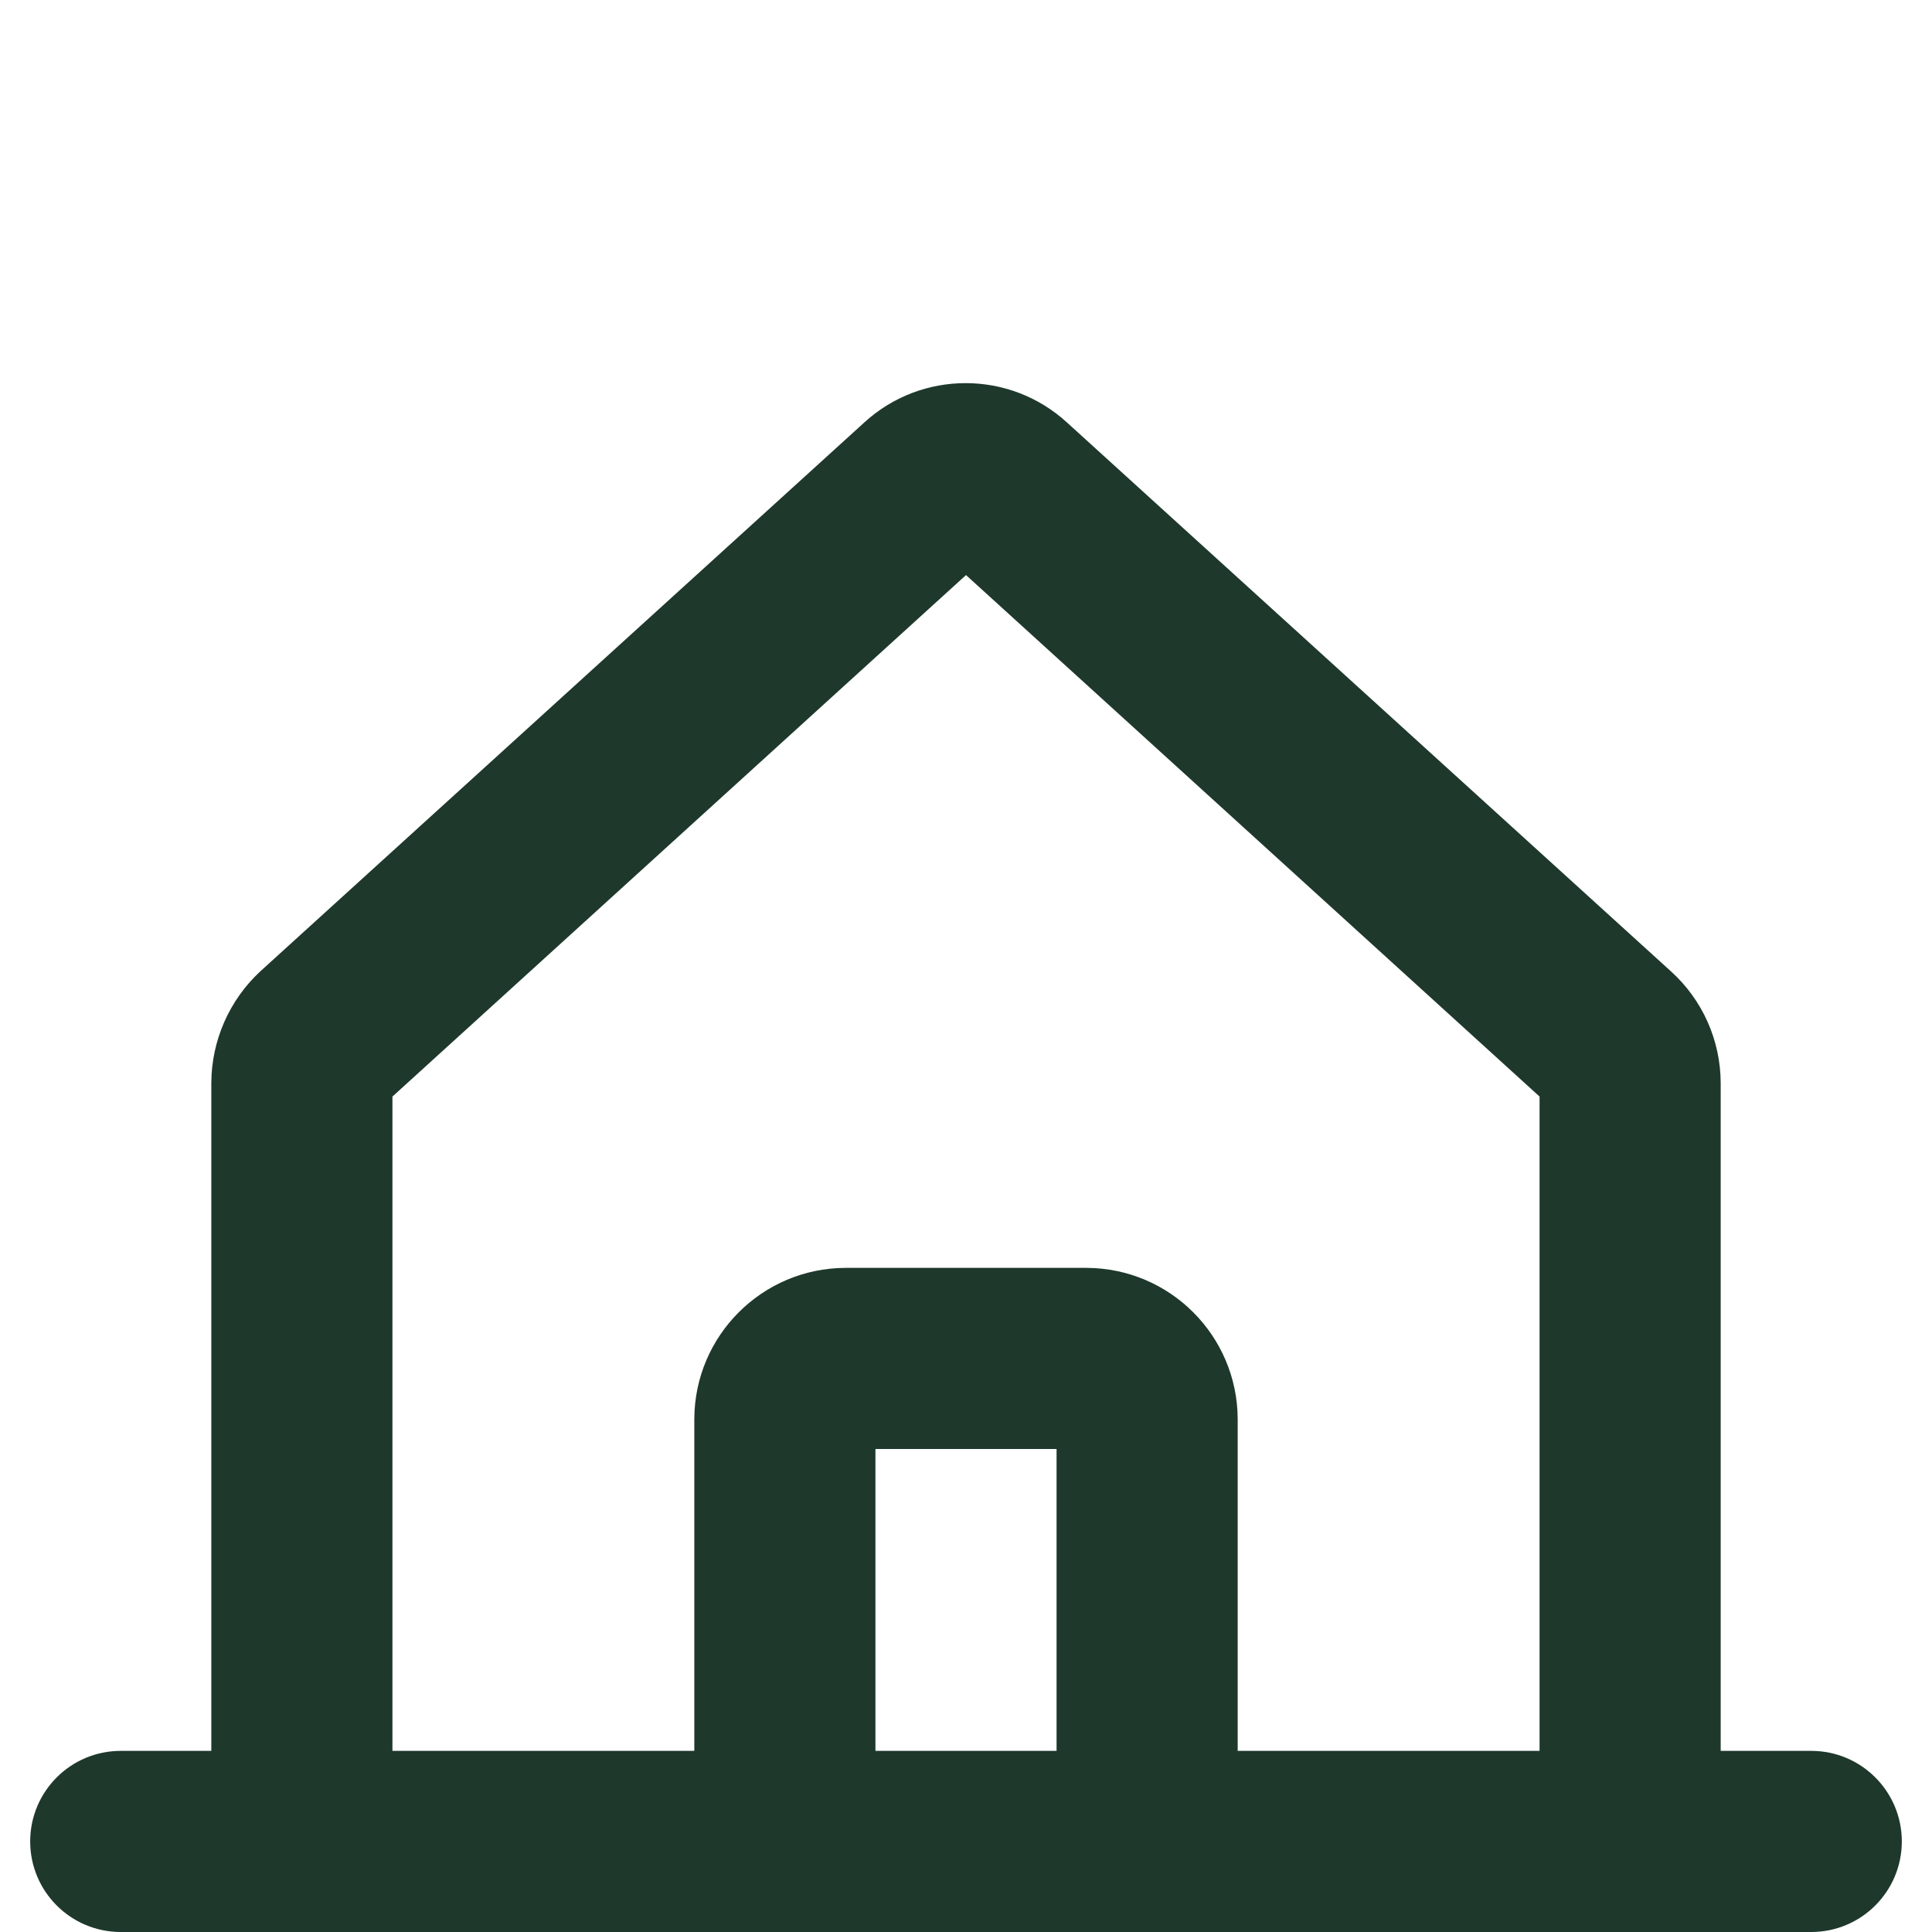
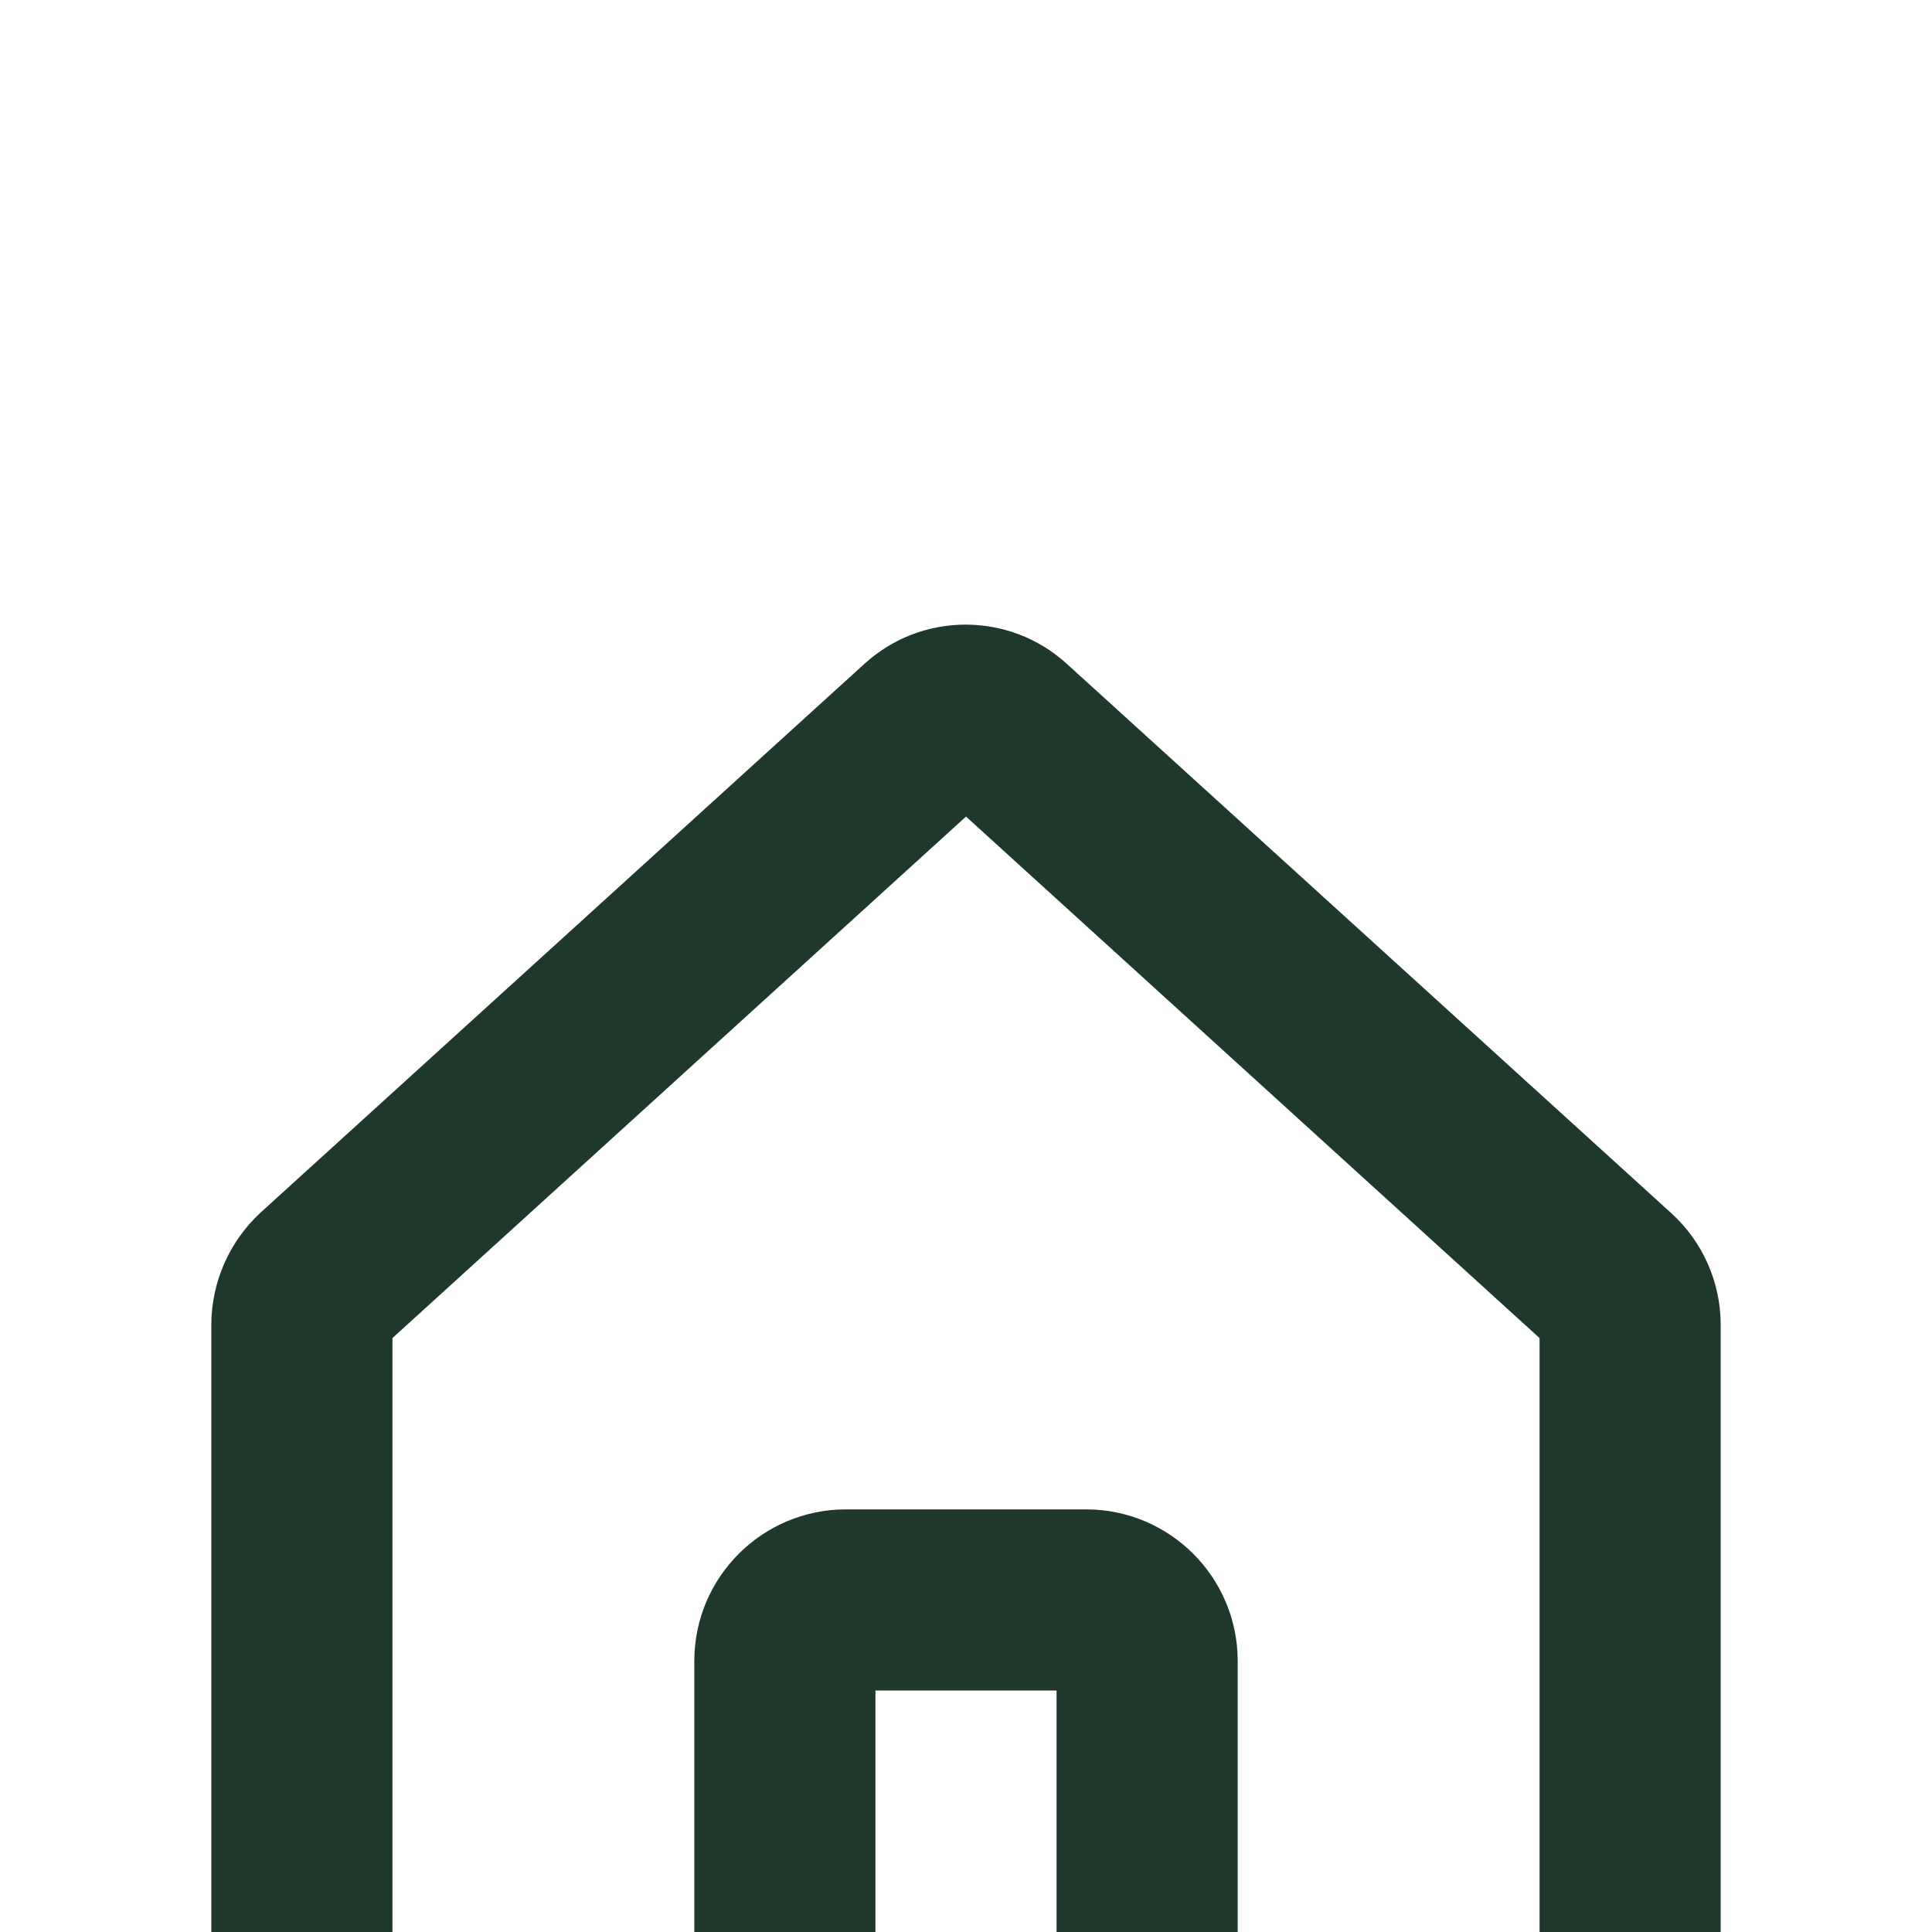
- <svg xmlns="http://www.w3.org/2000/svg" width="25" height="25" viewBox="0 -28 256 256">
+ <svg xmlns="http://www.w3.org/2000/svg" width="30" height="30" viewBox="0 -60 256 256">
  <path fill="#1e382c" d="M240 204h-12v-88.5a20 20 0 0 0-6.6-14.8l-80-72.7a19.9 19.9 0 0 0-26.9 0l-80 72.7a20.3 20.3 0 0 0-6.5 14.8V204H16a12 12 0 0 0 0 24h224a12 12 0 0 0 0-24ZM52 117.3l76-69.1l76 69.1V204h-40v-44a20.1 20.1 0 0 0-20-20h-32a20.1 20.1 0 0 0-20 20v44H52Zm88 86.7h-24v-40h24Z" />
</svg>
